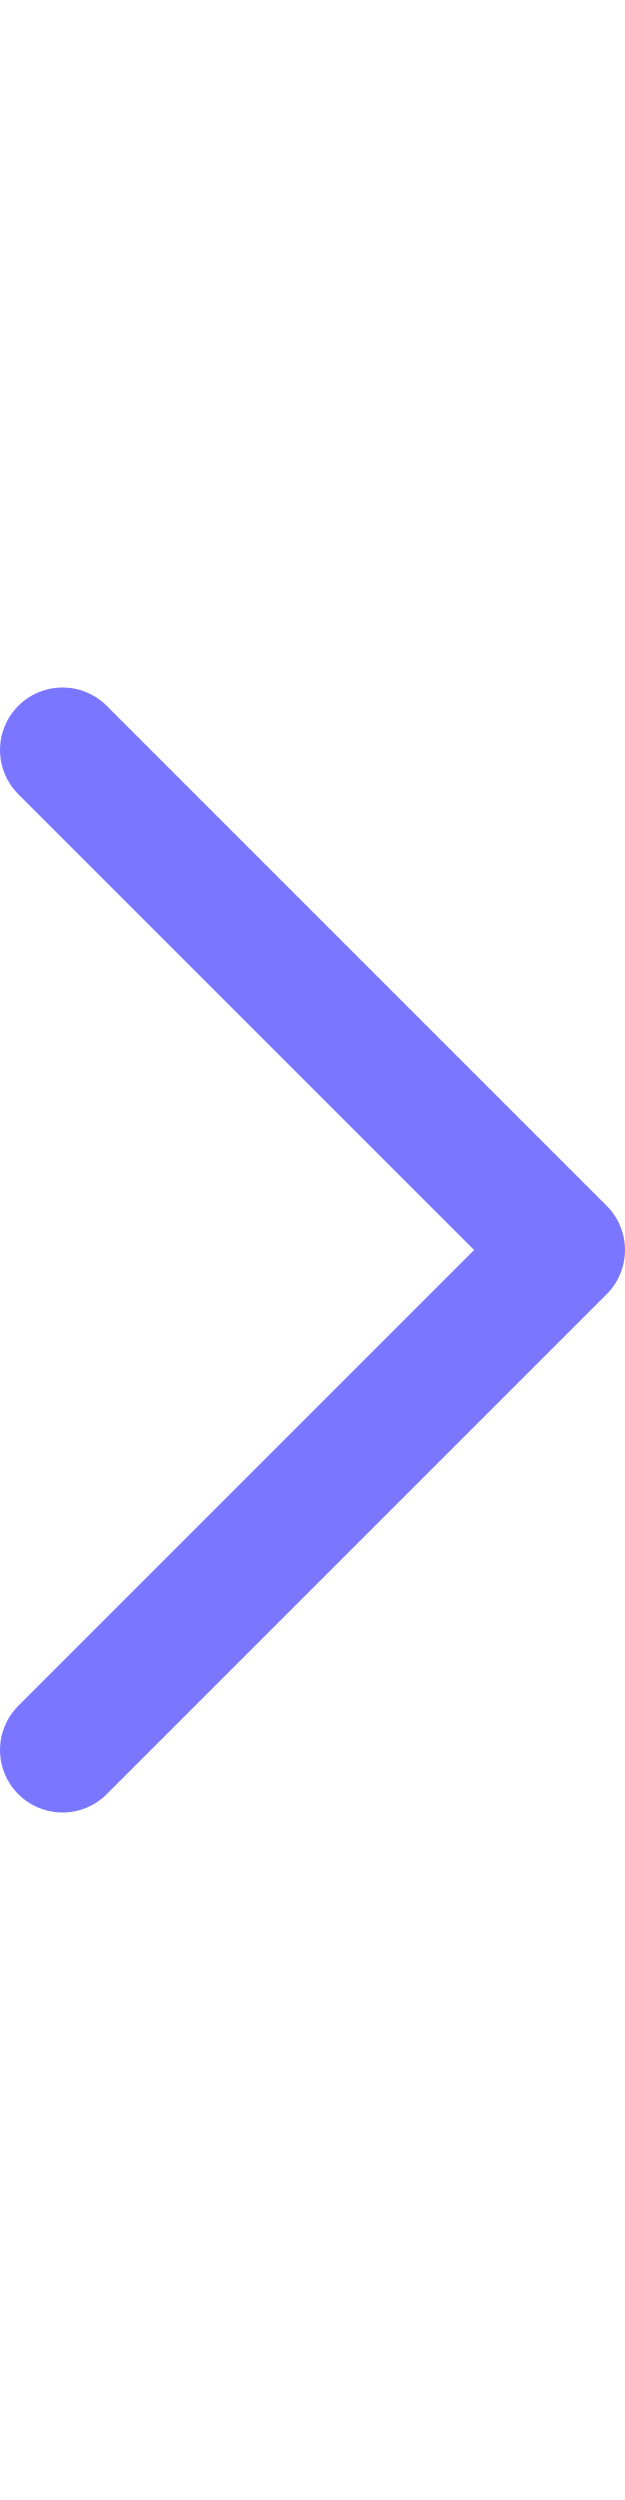
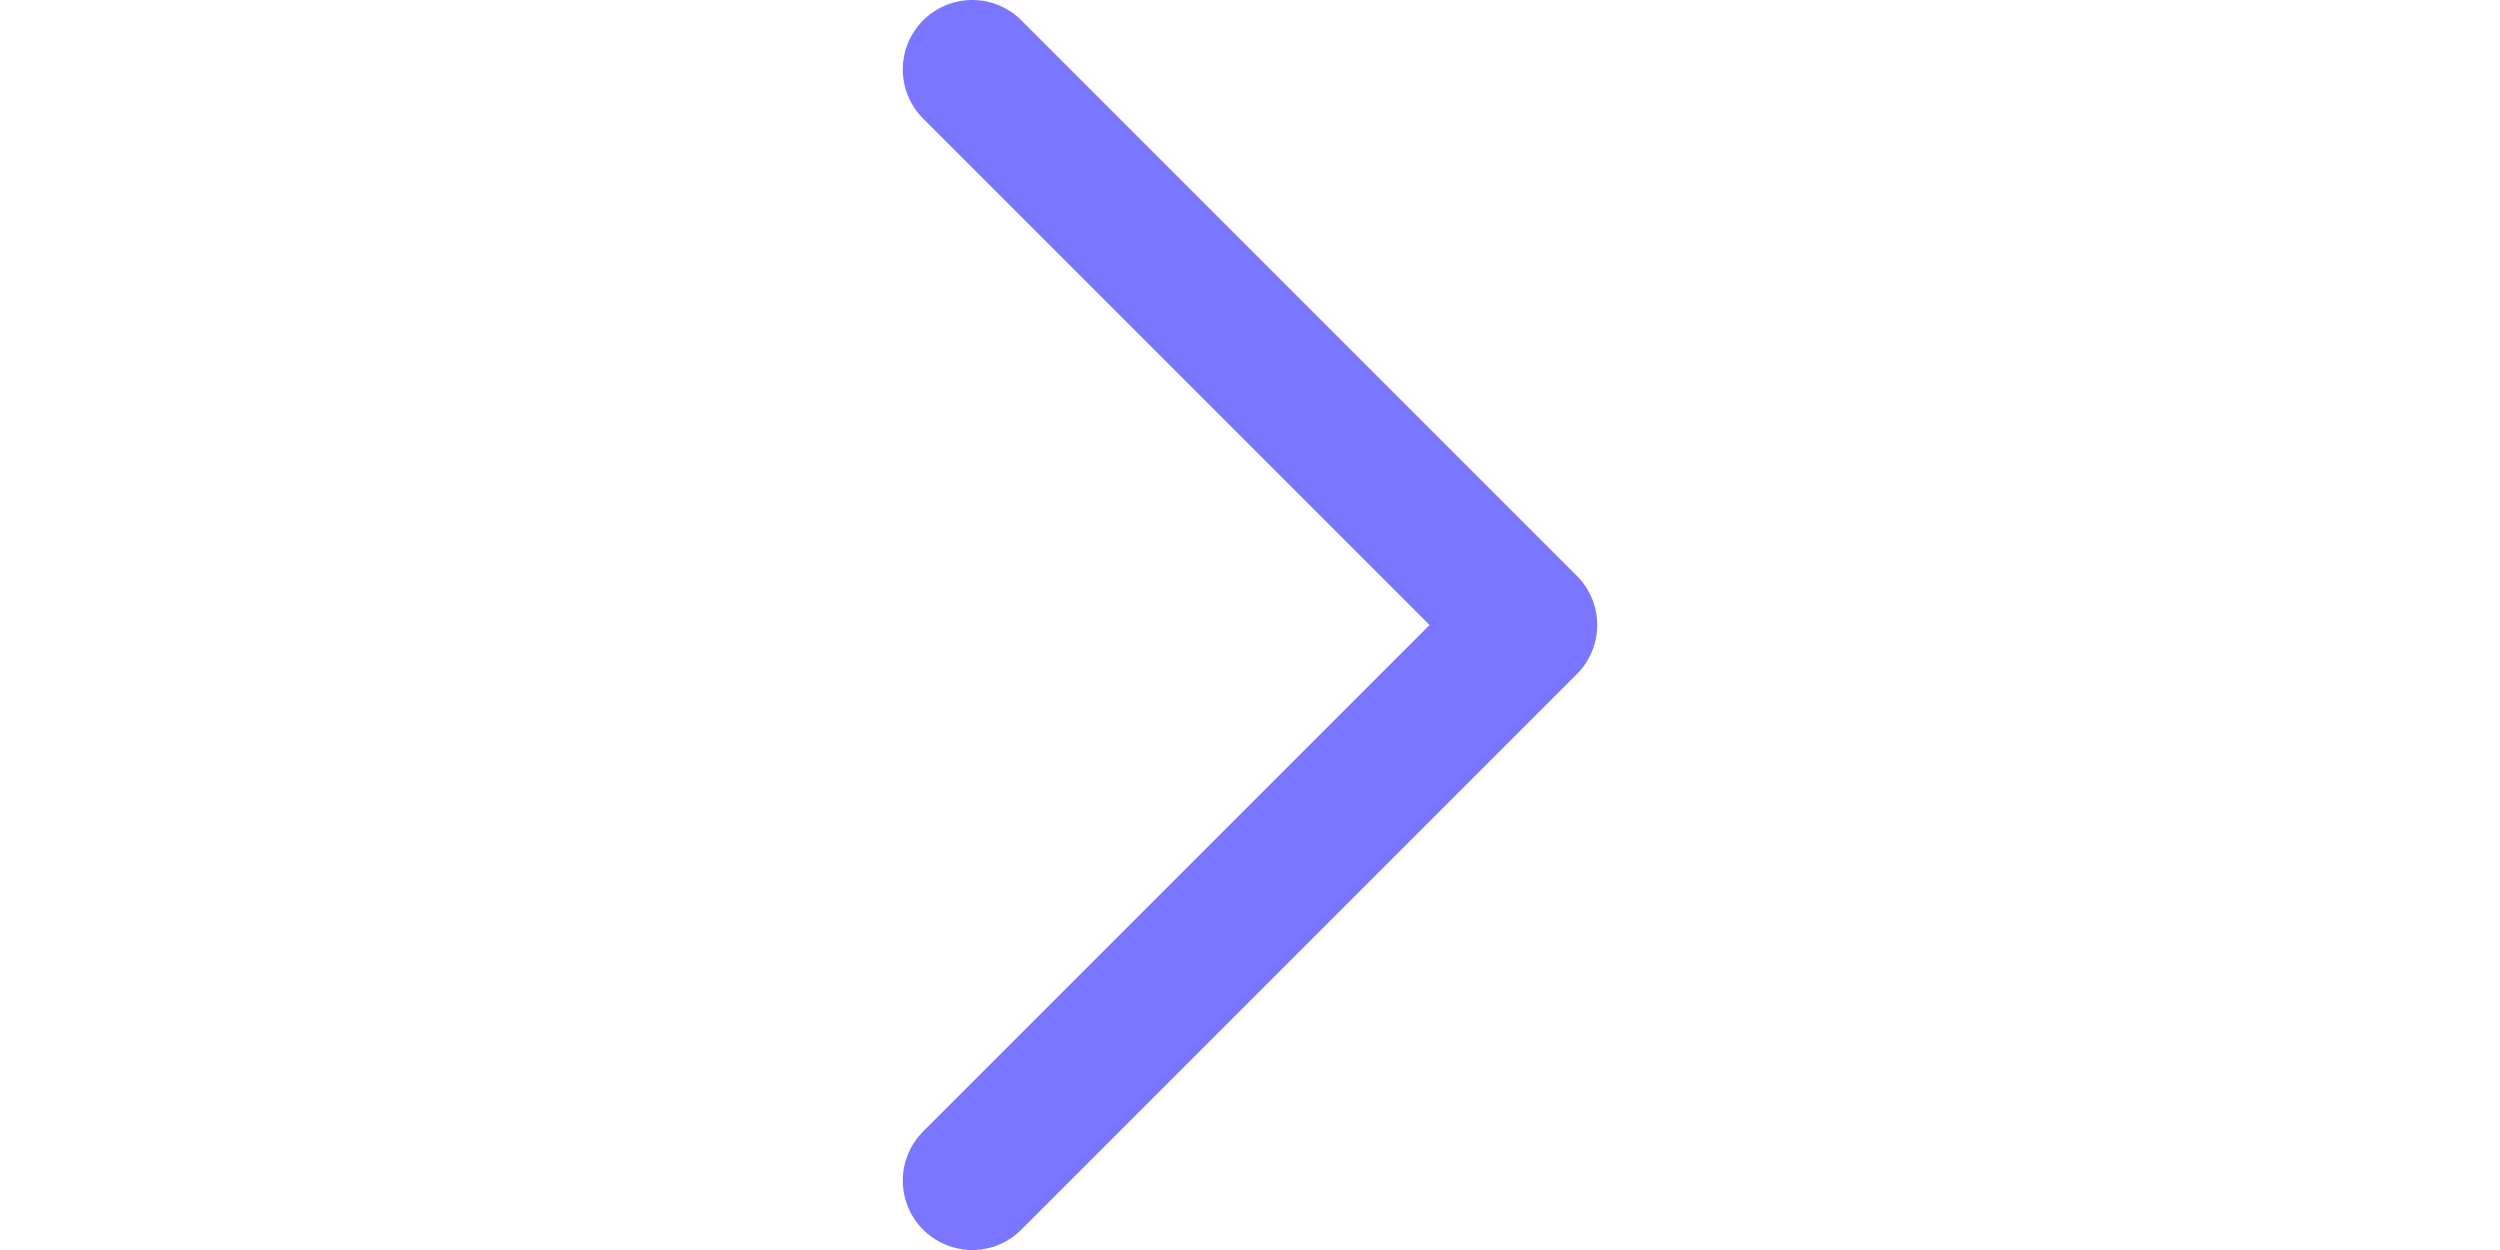
- <svg xmlns="http://www.w3.org/2000/svg" width="2" height="8" viewBox="0 0 10 18" fill="none">
+ <svg xmlns="http://www.w3.org/2000/svg" width="16" height="8" viewBox="0 0 10 18" fill="none">
  <path d="M1 17L9 9L1 1" stroke="#7A76FF" stroke-width="2" stroke-linecap="round" stroke-linejoin="round" />
</svg>
